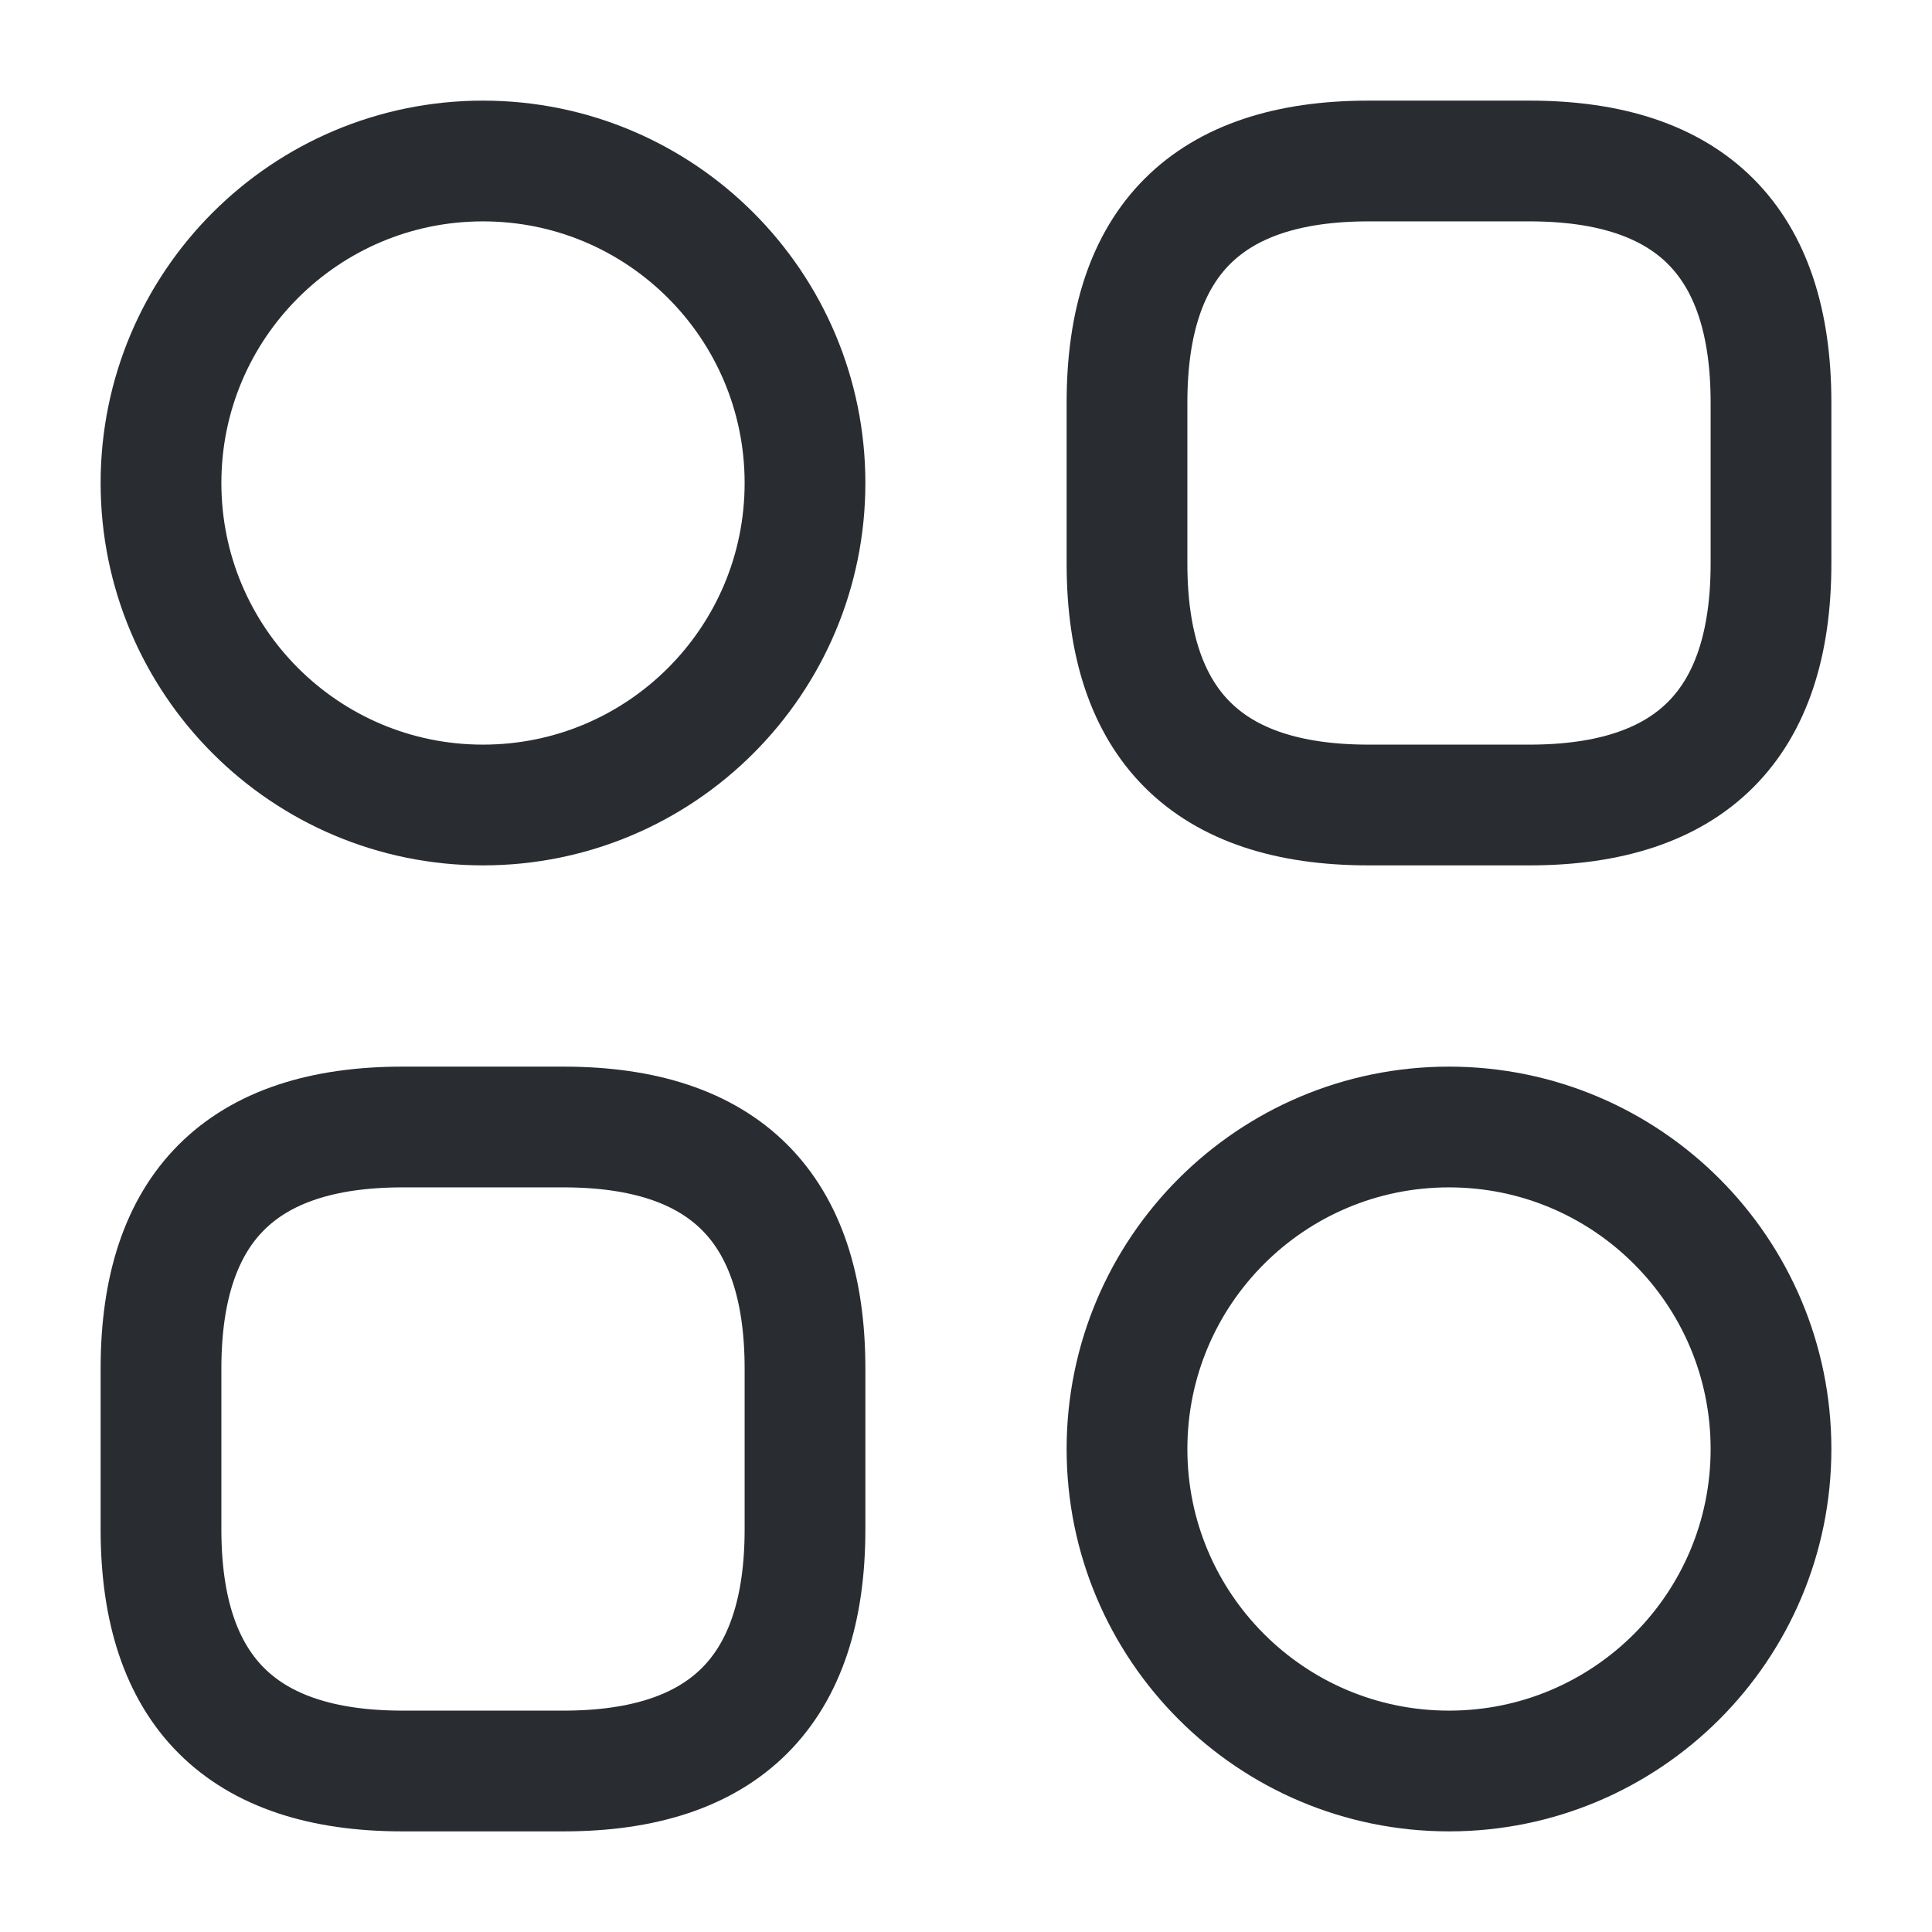
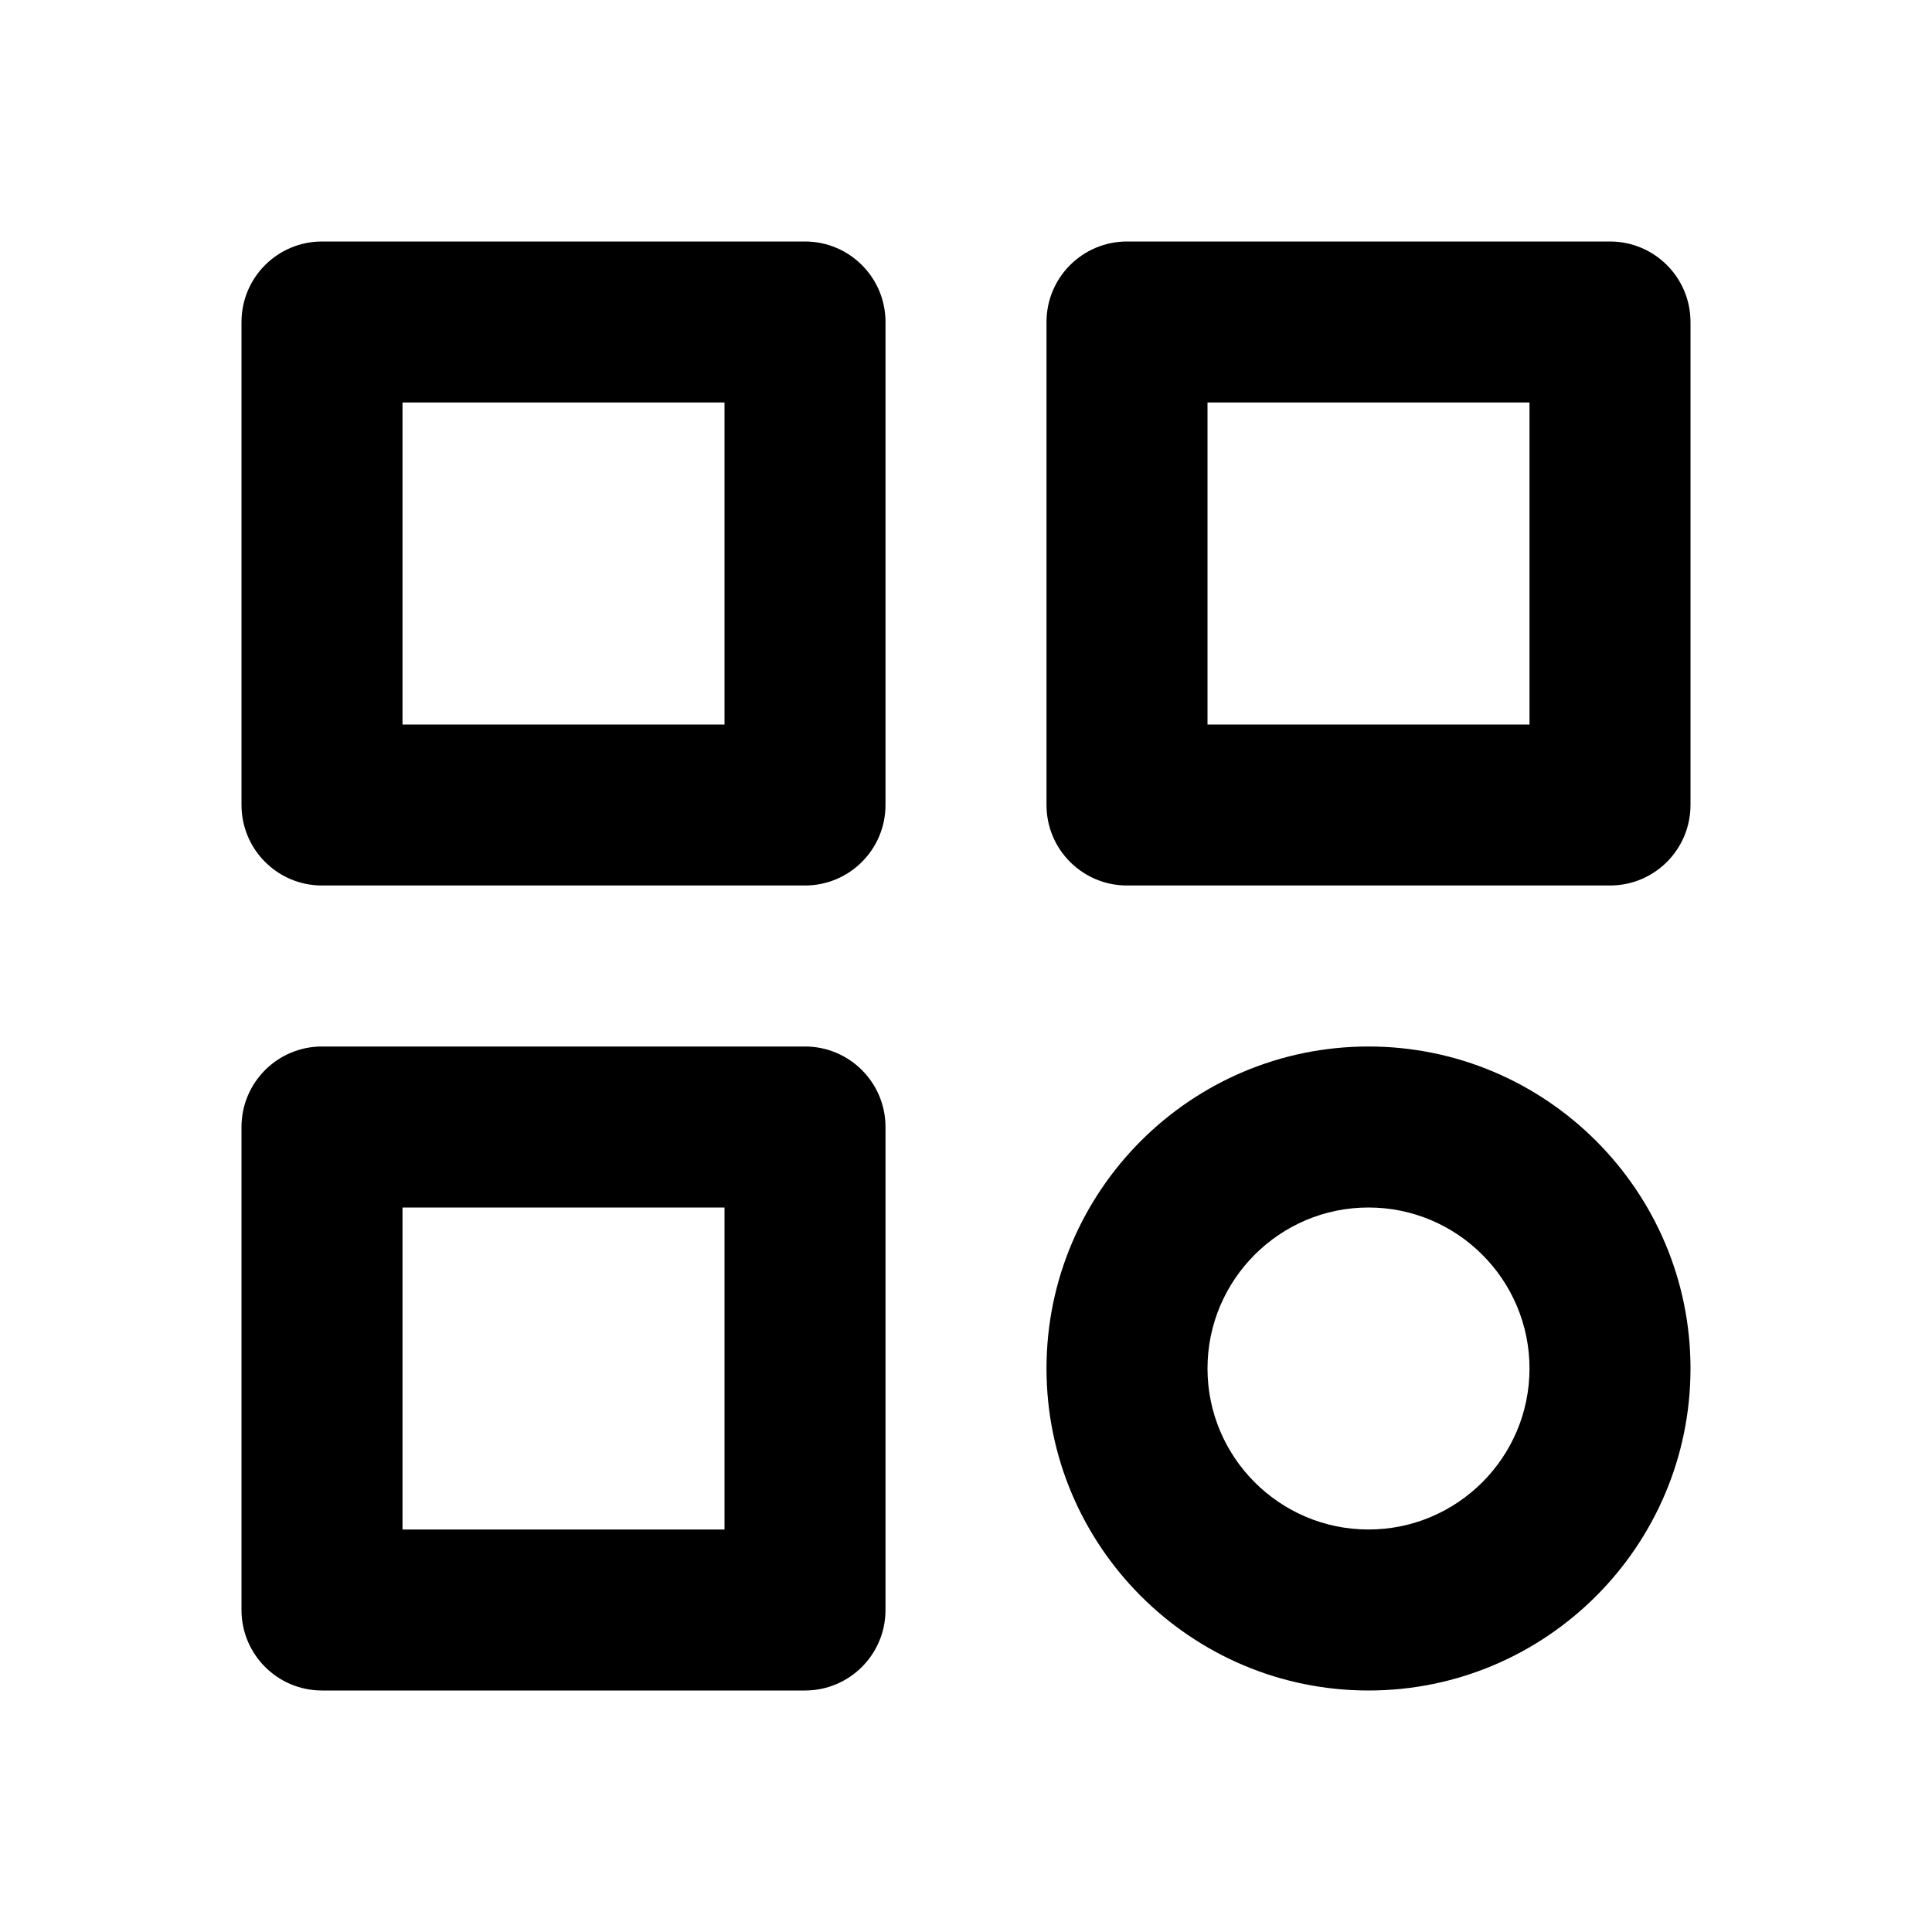
- <svg xmlns="http://www.w3.org/2000/svg" width="64px" height="64px" viewBox="0 0 24 24" fill="none">
+ <svg xmlns="http://www.w3.org/2000/svg" fill="#000000" width="64px" height="64px" viewBox="0 0 24 24">
  <g id="SVGRepo_bgCarrier" stroke-width="0" />
  <g id="SVGRepo_tracerCarrier" stroke-linecap="round" stroke-linejoin="round" />
  <g id="SVGRepo_iconCarrier">
-     <path d="M17 10H19C21 10 22 9 22 7V5C22 3 21 2 19 2H17C15 2 14 3 14 5V7C14 9 15 10 17 10Z" stroke="#292D32" stroke-width="1.5" stroke-miterlimit="10" stroke-linecap="round" stroke-linejoin="round" />
-     <path d="M5 22H7C9 22 10 21 10 19V17C10 15 9 14 7 14H5C3 14 2 15 2 17V19C2 21 3 22 5 22Z" stroke="#292D32" stroke-width="1.5" stroke-miterlimit="10" stroke-linecap="round" stroke-linejoin="round" />
-     <path d="M6 10C8.209 10 10 8.209 10 6C10 3.791 8.209 2 6 2C3.791 2 2 3.791 2 6C2 8.209 3.791 10 6 10Z" stroke="#292D32" stroke-width="1.5" stroke-miterlimit="10" stroke-linecap="round" stroke-linejoin="round" />
-     <path d="M18 22C20.209 22 22 20.209 22 18C22 15.791 20.209 14 18 14C15.791 14 14 15.791 14 18C14 20.209 15.791 22 18 22Z" stroke="#292D32" stroke-width="1.5" stroke-miterlimit="10" stroke-linecap="round" stroke-linejoin="round" />
+     <path d="M10 3H4a1 1 0 0 0-1 1v6a1 1 0 0 0 1 1h6a1 1 0 0 0 1-1V4a1 1 0 0 0-1-1zM9 9H5V5h4v4zm11-6h-6a1 1 0 0 0-1 1v6a1 1 0 0 0 1 1h6a1 1 0 0 0 1-1V4a1 1 0 0 0-1-1zm-1 6h-4V5h4v4zm-9 4H4a1 1 0 0 0-1 1v6a1 1 0 0 0 1 1h6a1 1 0 0 0 1-1v-6a1 1 0 0 0-1-1zm-1 6H5v-4h4v4zm8-6c-2.206 0-4 1.794-4 4s1.794 4 4 4 4-1.794 4-4-1.794-4-4-4zm0 6c-1.103 0-2-.897-2-2s.897-2 2-2 2 .897 2 2-.897 2-2 2z" />
  </g>
</svg>
